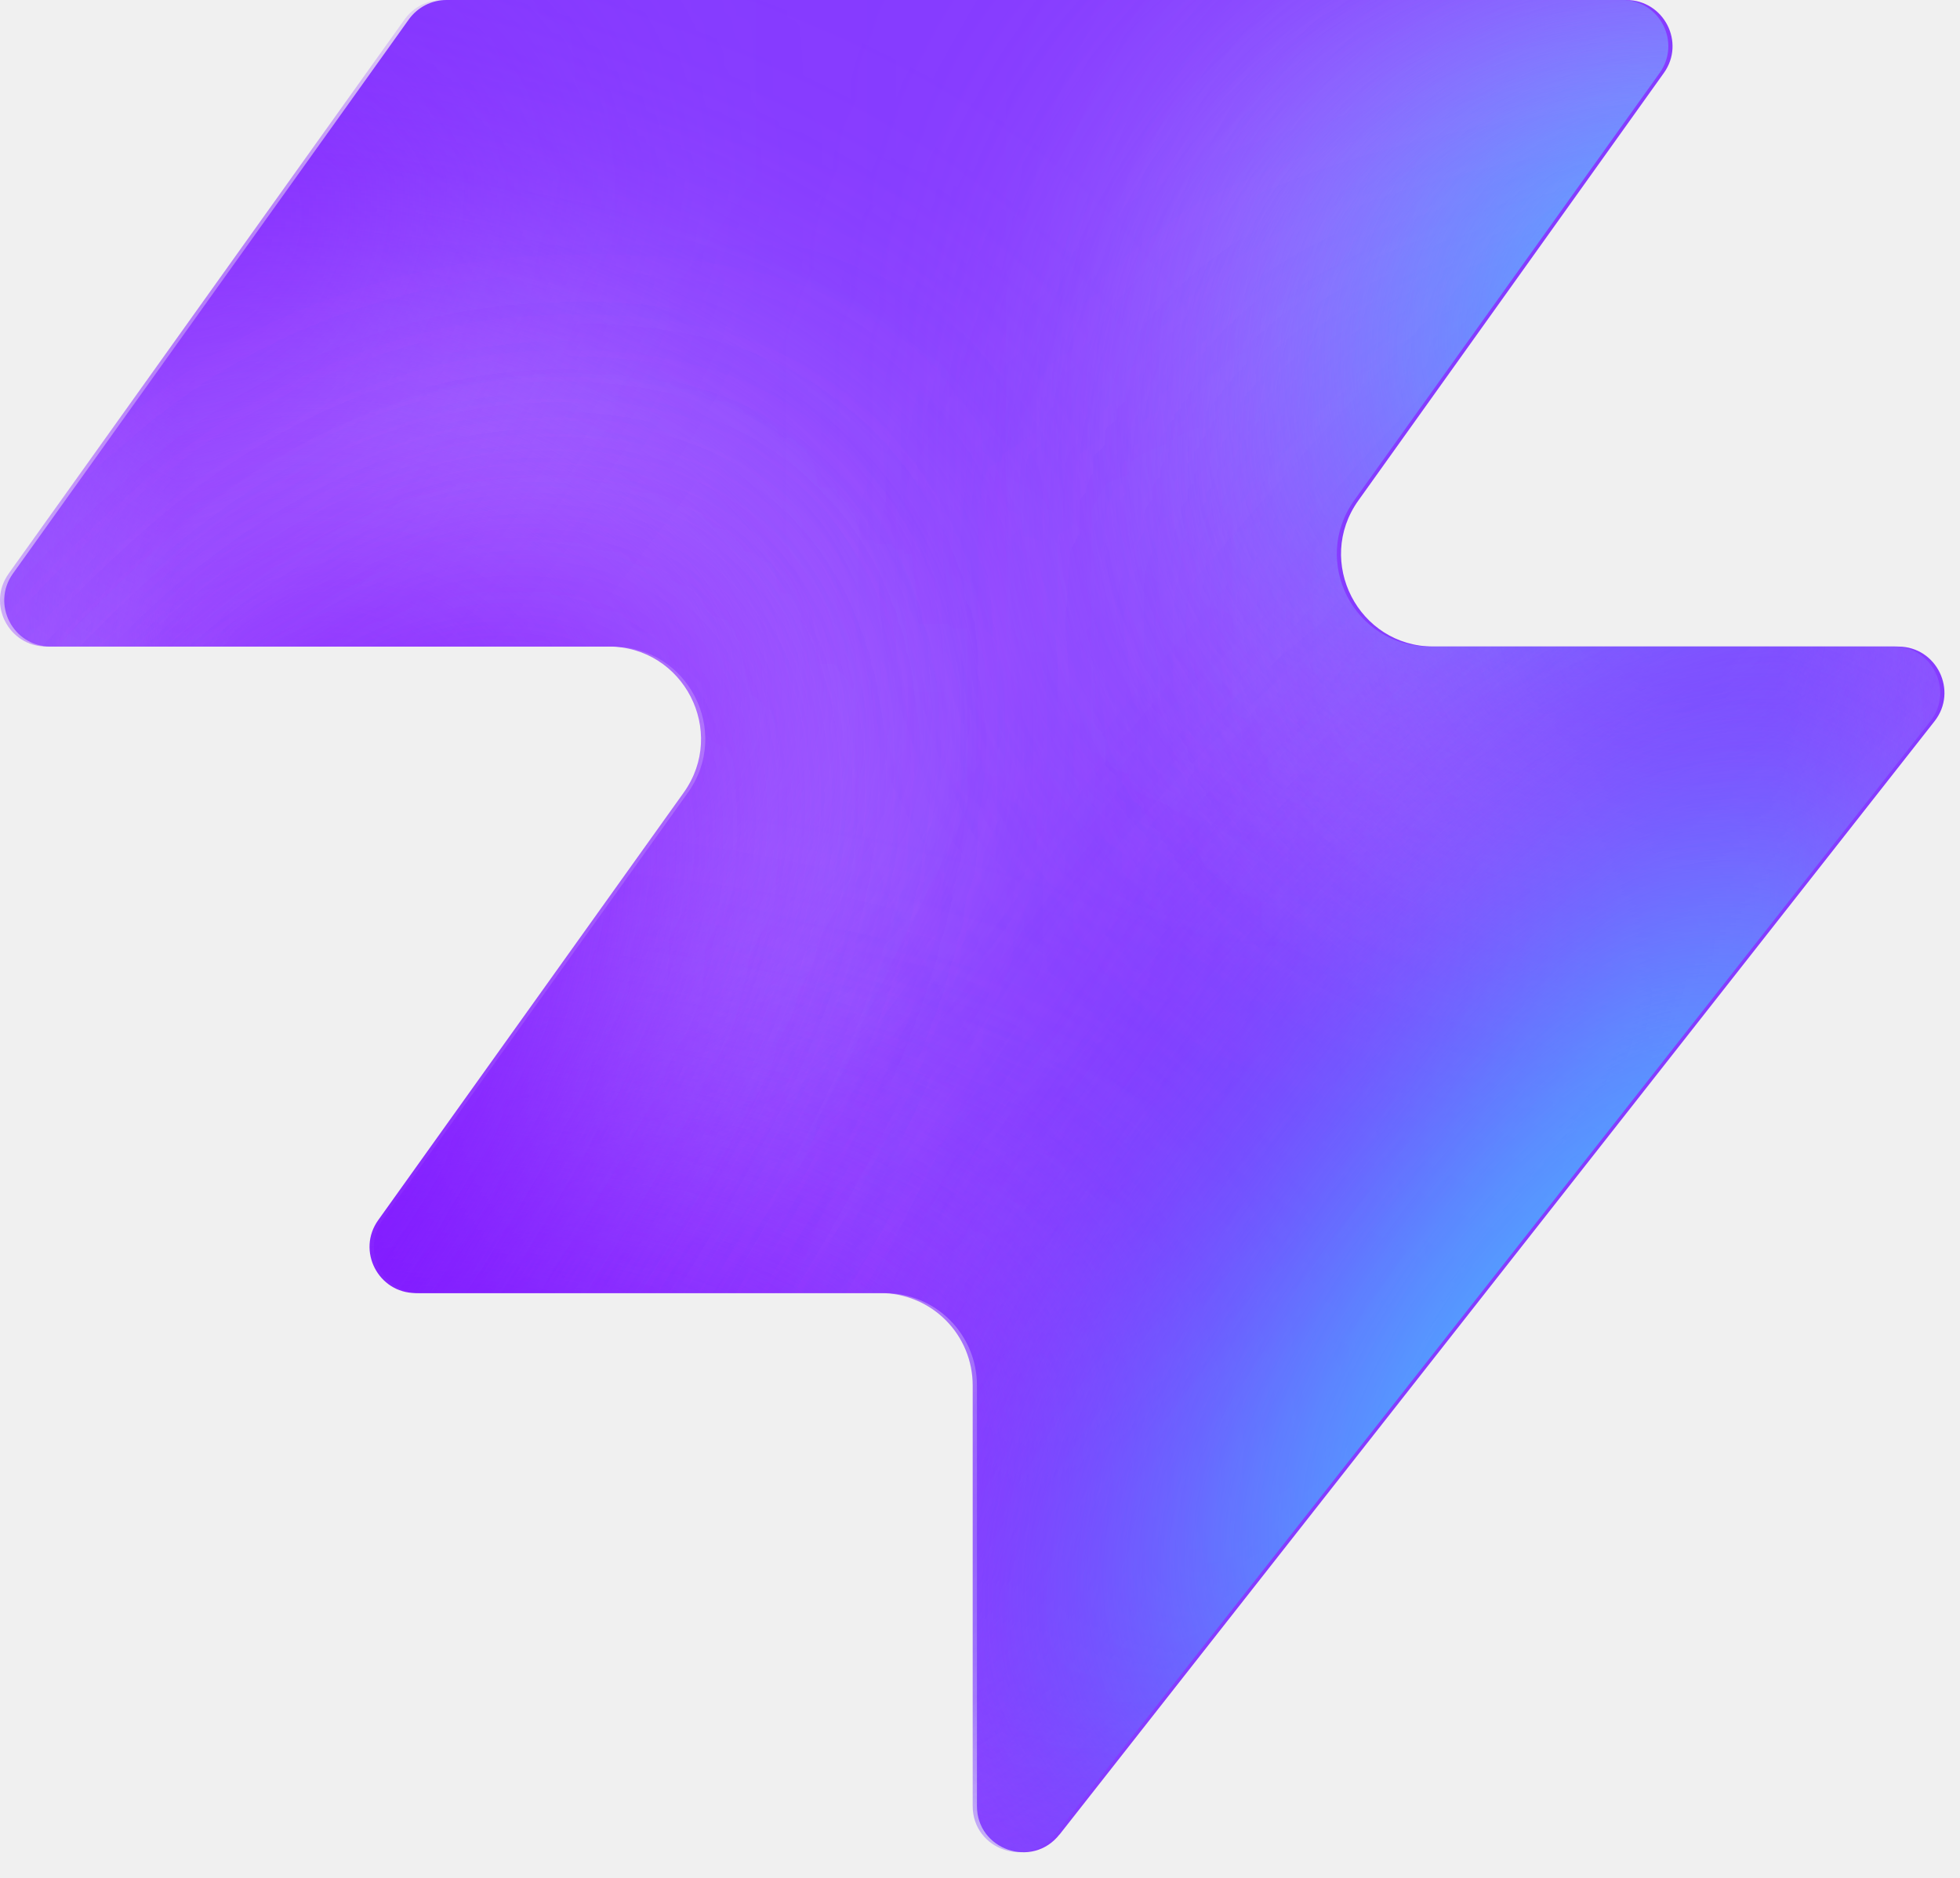
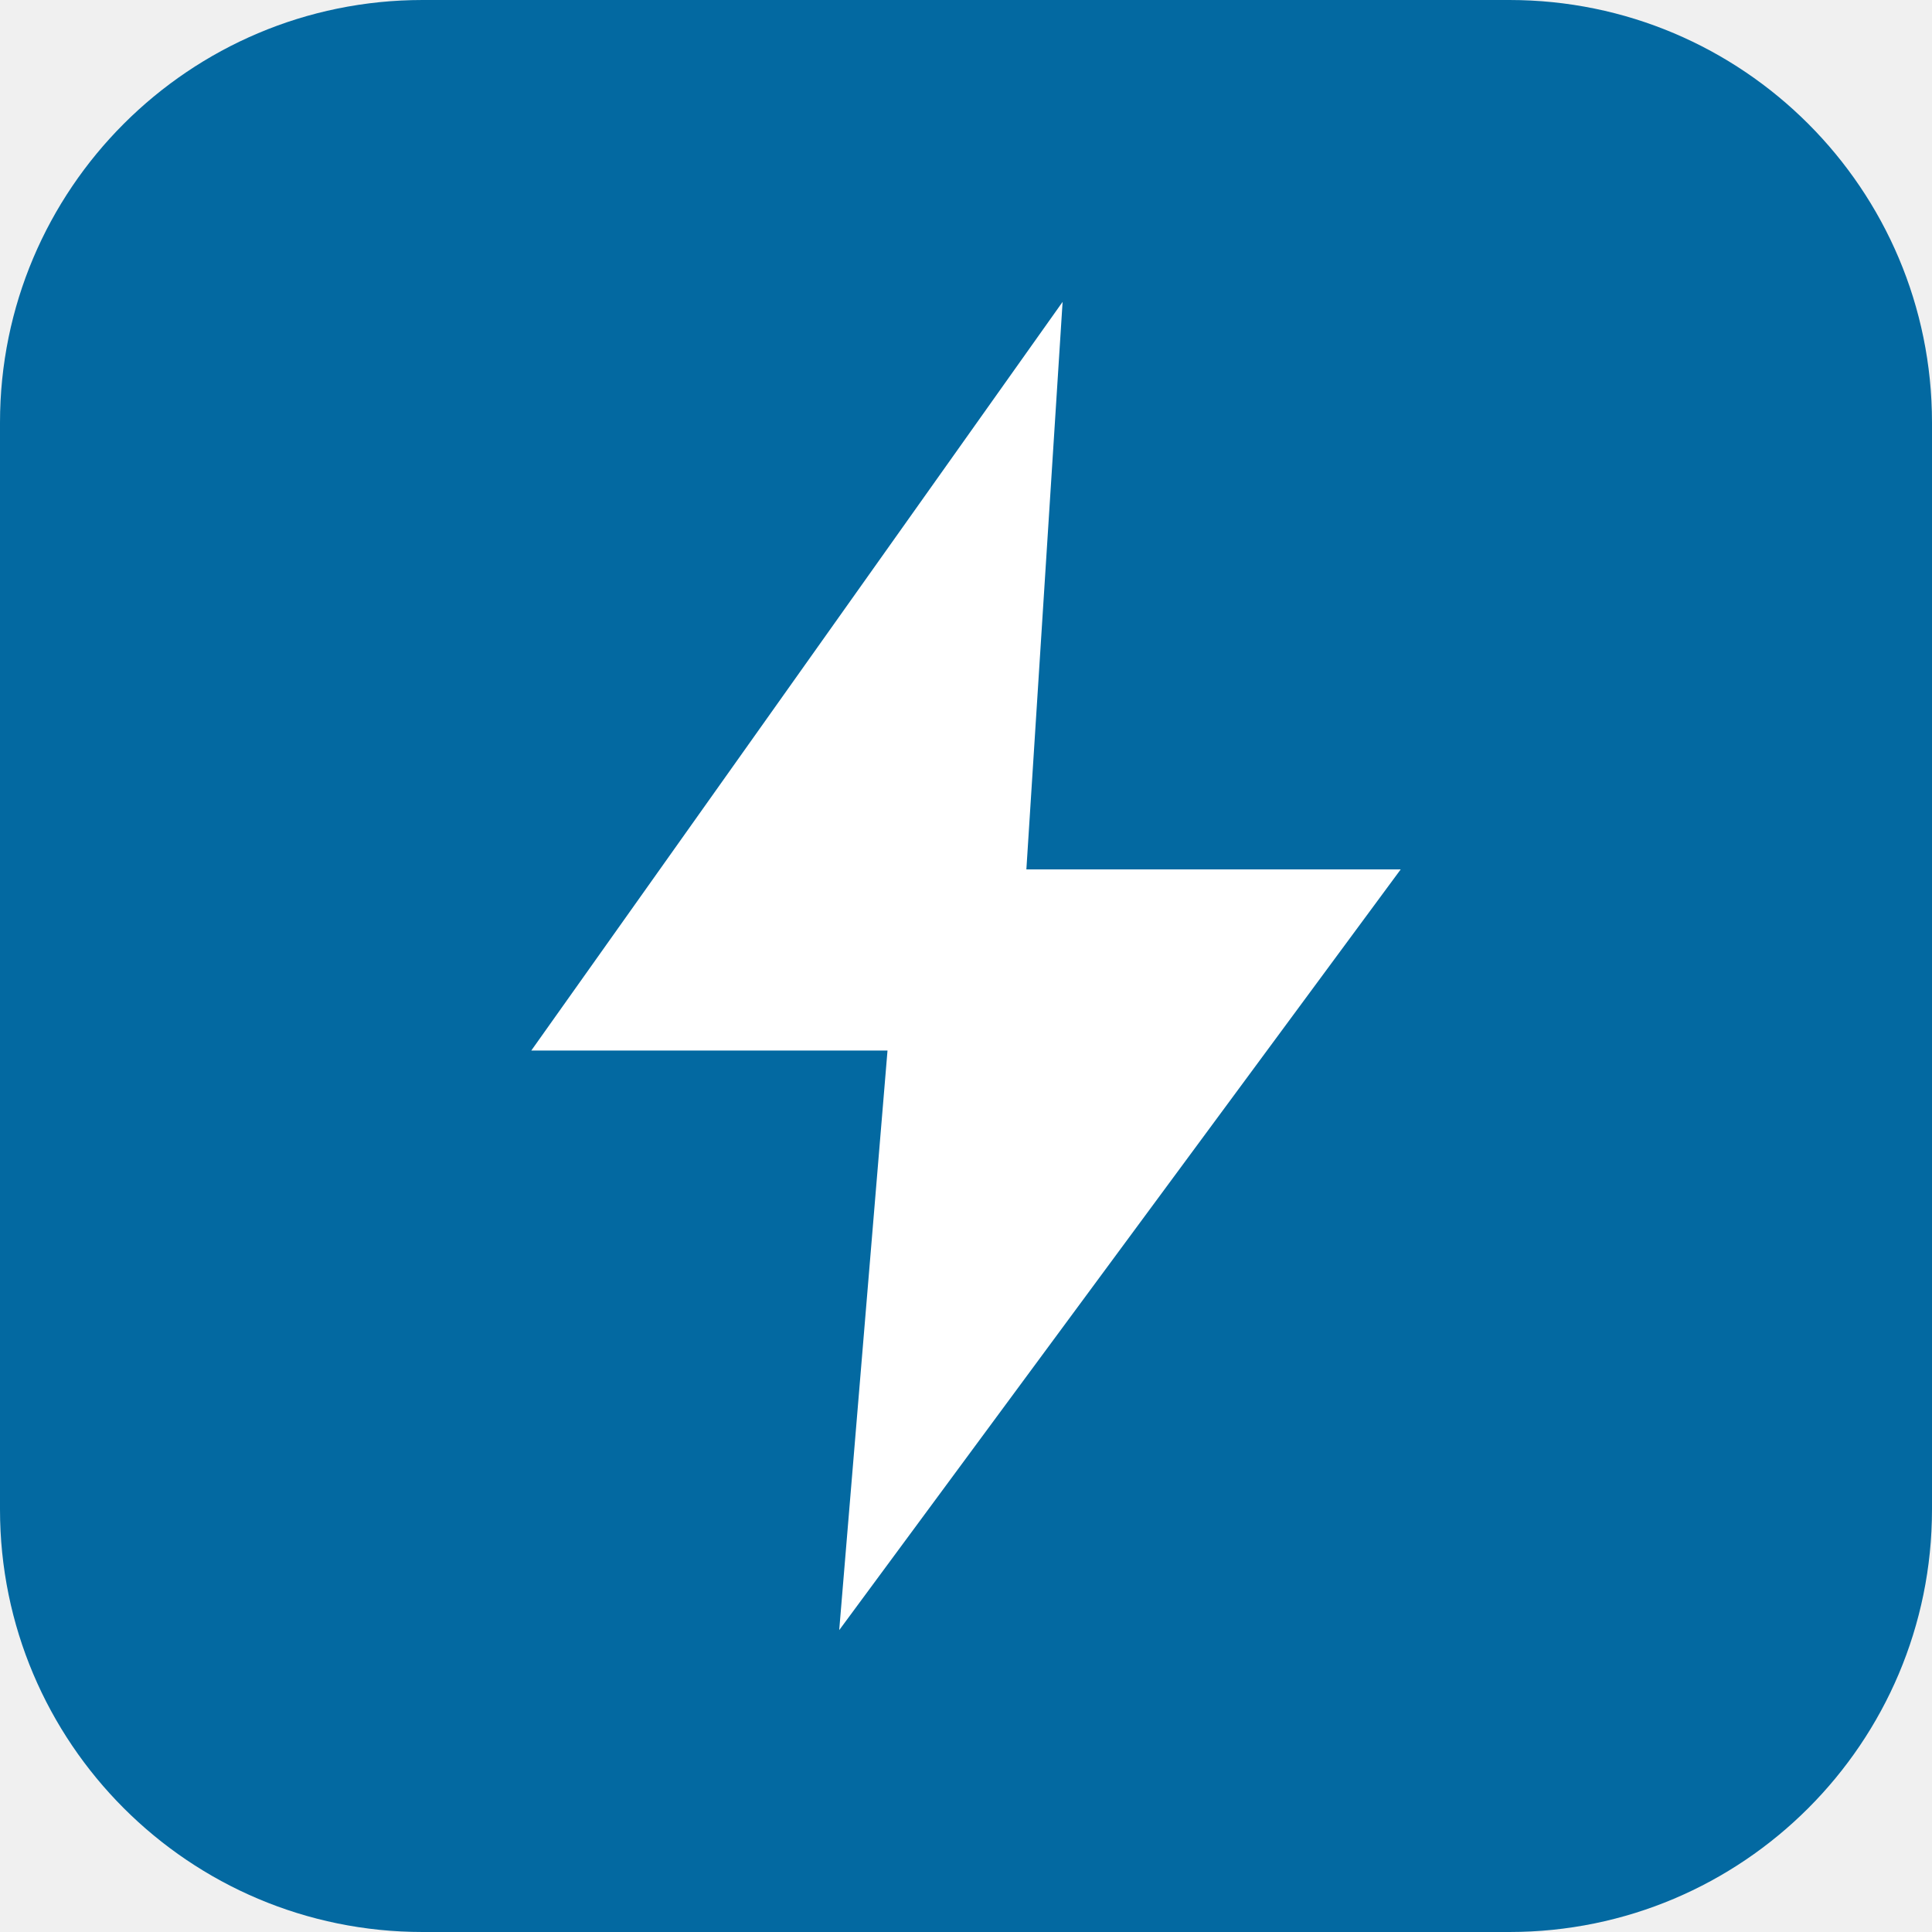
- <svg xmlns="http://www.w3.org/2000/svg" width="48" height="46" fill="none" viewBox="0 0 48 46">
-   <path fill="#863bff" d="M25.946 44.938c-.664.845-2.021.375-2.021-.698V33.937a2.26 2.26 0 0 0-2.262-2.262H10.287c-.92 0-1.456-1.04-.92-1.788l7.48-10.471c1.07-1.497 0-3.578-1.842-3.578H1.237c-.92 0-1.456-1.04-.92-1.788L10.013.474c.214-.297.556-.474.92-.474h28.894c.92 0 1.456 1.04.92 1.788l-7.48 10.471c-1.07 1.498 0 3.579 1.842 3.579h11.377c.943 0 1.473 1.088.89 1.83L25.947 44.94z" style="fill:#863bff;fill:color(display-p3 .525 .23 1);fill-opacity:1" />
-   <mask id="a" width="48" height="46" x="0" y="0" maskUnits="userSpaceOnUse" style="mask-type:alpha">
-     <path fill="#000" d="M25.842 44.938c-.664.844-2.021.375-2.021-.698V33.937a2.26 2.26 0 0 0-2.262-2.262H10.183c-.92 0-1.456-1.04-.92-1.788l7.48-10.471c1.07-1.498 0-3.579-1.842-3.579H1.133c-.92 0-1.456-1.04-.92-1.787L9.91.473c.214-.297.556-.474.92-.474h28.894c.92 0 1.456 1.04.92 1.788l-7.48 10.471c-1.07 1.498 0 3.578 1.842 3.578h11.377c.943 0 1.473 1.088.89 1.832L25.843 44.94z" style="fill:#000;fill-opacity:1" />
-   </mask>
-   <g mask="url(#a)">
-     <g filter="url(#b)">
-       <ellipse cx="5.508" cy="14.704" fill="#ede6ff" rx="5.508" ry="14.704" style="fill:#ede6ff;fill:color(display-p3 .927 .903 1);fill-opacity:1" transform="matrix(.00324 1 1 -.00324 -4.47 31.516)" />
-     </g>
-     <g filter="url(#c)">
-       <ellipse cx="10.399" cy="29.851" fill="#ede6ff" rx="10.399" ry="29.851" style="fill:#ede6ff;fill:color(display-p3 .927 .903 1);fill-opacity:1" transform="matrix(.00324 1 1 -.00324 -39.328 7.883)" />
-     </g>
-     <g filter="url(#d)">
-       <ellipse cx="5.508" cy="30.487" fill="#7e14ff" rx="5.508" ry="30.487" style="fill:#7e14ff;fill:color(display-p3 .492 .077 1);fill-opacity:1" transform="rotate(89.814 -25.913 -14.639)scale(1 -1)" />
-     </g>
-     <g filter="url(#e)">
-       <ellipse cx="5.508" cy="30.599" fill="#7e14ff" rx="5.508" ry="30.599" style="fill:#7e14ff;fill:color(display-p3 .492 .077 1);fill-opacity:1" transform="rotate(89.814 -32.644 -3.334)scale(1 -1)" />
-     </g>
-     <g filter="url(#f)">
-       <ellipse cx="5.508" cy="30.599" fill="#7e14ff" rx="5.508" ry="30.599" style="fill:#7e14ff;fill:color(display-p3 .492 .077 1);fill-opacity:1" transform="matrix(.00324 1 1 -.00324 -34.34 30.47)" />
-     </g>
-     <g filter="url(#g)">
-       <ellipse cx="14.072" cy="22.078" fill="#ede6ff" rx="14.072" ry="22.078" style="fill:#ede6ff;fill:color(display-p3 .927 .903 1);fill-opacity:1" transform="rotate(93.35 24.506 48.493)scale(-1 1)" />
-     </g>
-     <g filter="url(#h)">
-       <ellipse cx="3.47" cy="21.501" fill="#7e14ff" rx="3.47" ry="21.501" style="fill:#7e14ff;fill:color(display-p3 .492 .077 1);fill-opacity:1" transform="rotate(89.009 28.708 47.59)scale(-1 1)" />
-     </g>
-     <g filter="url(#i)">
-       <ellipse cx="3.47" cy="21.501" fill="#7e14ff" rx="3.47" ry="21.501" style="fill:#7e14ff;fill:color(display-p3 .492 .077 1);fill-opacity:1" transform="rotate(89.009 28.708 47.59)scale(-1 1)" />
-     </g>
-     <g filter="url(#j)">
-       <ellipse cx=".387" cy="8.972" fill="#7e14ff" rx="4.407" ry="29.108" style="fill:#7e14ff;fill:color(display-p3 .492 .077 1);fill-opacity:1" transform="rotate(39.51 .387 8.972)" />
-     </g>
-     <g filter="url(#k)">
-       <ellipse cx="47.523" cy="-6.092" fill="#7e14ff" rx="4.407" ry="29.108" style="fill:#7e14ff;fill:color(display-p3 .492 .077 1);fill-opacity:1" transform="rotate(37.892 47.523 -6.092)" />
-     </g>
-     <g filter="url(#l)">
-       <ellipse cx="41.412" cy="6.333" fill="#47bfff" rx="5.971" ry="9.665" style="fill:#47bfff;fill:color(display-p3 .28 .748 1);fill-opacity:1" transform="rotate(37.892 41.412 6.333)" />
-     </g>
-     <g filter="url(#m)">
-       <ellipse cx="-1.879" cy="38.332" fill="#7e14ff" rx="4.407" ry="29.108" style="fill:#7e14ff;fill:color(display-p3 .492 .077 1);fill-opacity:1" transform="rotate(37.892 -1.88 38.332)" />
-     </g>
-     <g filter="url(#n)">
-       <ellipse cx="-1.879" cy="38.332" fill="#7e14ff" rx="4.407" ry="29.108" style="fill:#7e14ff;fill:color(display-p3 .492 .077 1);fill-opacity:1" transform="rotate(37.892 -1.88 38.332)" />
-     </g>
-     <g filter="url(#o)">
-       <ellipse cx="35.651" cy="29.907" fill="#7e14ff" rx="4.407" ry="29.108" style="fill:#7e14ff;fill:color(display-p3 .492 .077 1);fill-opacity:1" transform="rotate(37.892 35.651 29.907)" />
-     </g>
-     <g filter="url(#p)">
-       <ellipse cx="38.418" cy="32.4" fill="#47bfff" rx="5.971" ry="15.297" style="fill:#47bfff;fill:color(display-p3 .28 .748 1);fill-opacity:1" transform="rotate(37.892 38.418 32.4)" />
-     </g>
-   </g>
-   <defs>
-     <filter id="b" width="60.045" height="41.654" x="-19.77" y="16.149" color-interpolation-filters="sRGB" filterUnits="userSpaceOnUse">
-       <feFlood flood-opacity="0" result="BackgroundImageFix" />
-       <feBlend in="SourceGraphic" in2="BackgroundImageFix" result="shape" />
-       <feGaussianBlur result="effect1_foregroundBlur_2002_17158" stdDeviation="7.659" />
-     </filter>
-     <filter id="c" width="90.34" height="51.437" x="-54.613" y="-7.533" color-interpolation-filters="sRGB" filterUnits="userSpaceOnUse">
-       <feFlood flood-opacity="0" result="BackgroundImageFix" />
-       <feBlend in="SourceGraphic" in2="BackgroundImageFix" result="shape" />
-       <feGaussianBlur result="effect1_foregroundBlur_2002_17158" stdDeviation="7.659" />
-     </filter>
-     <filter id="d" width="79.355" height="29.4" x="-49.64" y="2.03" color-interpolation-filters="sRGB" filterUnits="userSpaceOnUse">
-       <feFlood flood-opacity="0" result="BackgroundImageFix" />
-       <feBlend in="SourceGraphic" in2="BackgroundImageFix" result="shape" />
-       <feGaussianBlur result="effect1_foregroundBlur_2002_17158" stdDeviation="4.596" />
-     </filter>
-     <filter id="e" width="79.579" height="29.4" x="-45.045" y="20.029" color-interpolation-filters="sRGB" filterUnits="userSpaceOnUse">
-       <feFlood flood-opacity="0" result="BackgroundImageFix" />
-       <feBlend in="SourceGraphic" in2="BackgroundImageFix" result="shape" />
-       <feGaussianBlur result="effect1_foregroundBlur_2002_17158" stdDeviation="4.596" />
-     </filter>
-     <filter id="f" width="79.579" height="29.4" x="-43.513" y="21.178" color-interpolation-filters="sRGB" filterUnits="userSpaceOnUse">
-       <feFlood flood-opacity="0" result="BackgroundImageFix" />
-       <feBlend in="SourceGraphic" in2="BackgroundImageFix" result="shape" />
-       <feGaussianBlur result="effect1_foregroundBlur_2002_17158" stdDeviation="4.596" />
-     </filter>
-     <filter id="g" width="74.749" height="58.852" x="15.756" y="-17.901" color-interpolation-filters="sRGB" filterUnits="userSpaceOnUse">
-       <feFlood flood-opacity="0" result="BackgroundImageFix" />
-       <feBlend in="SourceGraphic" in2="BackgroundImageFix" result="shape" />
-       <feGaussianBlur result="effect1_foregroundBlur_2002_17158" stdDeviation="7.659" />
-     </filter>
-     <filter id="h" width="61.377" height="25.362" x="23.548" y="2.284" color-interpolation-filters="sRGB" filterUnits="userSpaceOnUse">
-       <feFlood flood-opacity="0" result="BackgroundImageFix" />
-       <feBlend in="SourceGraphic" in2="BackgroundImageFix" result="shape" />
-       <feGaussianBlur result="effect1_foregroundBlur_2002_17158" stdDeviation="4.596" />
-     </filter>
-     <filter id="i" width="61.377" height="25.362" x="23.548" y="2.284" color-interpolation-filters="sRGB" filterUnits="userSpaceOnUse">
-       <feFlood flood-opacity="0" result="BackgroundImageFix" />
-       <feBlend in="SourceGraphic" in2="BackgroundImageFix" result="shape" />
-       <feGaussianBlur result="effect1_foregroundBlur_2002_17158" stdDeviation="4.596" />
-     </filter>
-     <filter id="j" width="56.045" height="63.649" x="-27.636" y="-22.853" color-interpolation-filters="sRGB" filterUnits="userSpaceOnUse">
-       <feFlood flood-opacity="0" result="BackgroundImageFix" />
-       <feBlend in="SourceGraphic" in2="BackgroundImageFix" result="shape" />
-       <feGaussianBlur result="effect1_foregroundBlur_2002_17158" stdDeviation="4.596" />
-     </filter>
-     <filter id="k" width="54.814" height="64.646" x="20.116" y="-38.415" color-interpolation-filters="sRGB" filterUnits="userSpaceOnUse">
-       <feFlood flood-opacity="0" result="BackgroundImageFix" />
-       <feBlend in="SourceGraphic" in2="BackgroundImageFix" result="shape" />
-       <feGaussianBlur result="effect1_foregroundBlur_2002_17158" stdDeviation="4.596" />
-     </filter>
-     <filter id="l" width="33.541" height="35.313" x="24.641" y="-11.323" color-interpolation-filters="sRGB" filterUnits="userSpaceOnUse">
-       <feFlood flood-opacity="0" result="BackgroundImageFix" />
-       <feBlend in="SourceGraphic" in2="BackgroundImageFix" result="shape" />
-       <feGaussianBlur result="effect1_foregroundBlur_2002_17158" stdDeviation="4.596" />
-     </filter>
-     <filter id="m" width="54.814" height="64.646" x="-29.286" y="6.009" color-interpolation-filters="sRGB" filterUnits="userSpaceOnUse">
-       <feFlood flood-opacity="0" result="BackgroundImageFix" />
-       <feBlend in="SourceGraphic" in2="BackgroundImageFix" result="shape" />
-       <feGaussianBlur result="effect1_foregroundBlur_2002_17158" stdDeviation="4.596" />
-     </filter>
-     <filter id="n" width="54.814" height="64.646" x="-29.286" y="6.009" color-interpolation-filters="sRGB" filterUnits="userSpaceOnUse">
-       <feFlood flood-opacity="0" result="BackgroundImageFix" />
-       <feBlend in="SourceGraphic" in2="BackgroundImageFix" result="shape" />
-       <feGaussianBlur result="effect1_foregroundBlur_2002_17158" stdDeviation="4.596" />
-     </filter>
-     <filter id="o" width="54.814" height="64.646" x="8.244" y="-2.416" color-interpolation-filters="sRGB" filterUnits="userSpaceOnUse">
-       <feFlood flood-opacity="0" result="BackgroundImageFix" />
-       <feBlend in="SourceGraphic" in2="BackgroundImageFix" result="shape" />
-       <feGaussianBlur result="effect1_foregroundBlur_2002_17158" stdDeviation="4.596" />
-     </filter>
-     <filter id="p" width="39.409" height="43.623" x="18.713" y="10.588" color-interpolation-filters="sRGB" filterUnits="userSpaceOnUse">
-       <feFlood flood-opacity="0" result="BackgroundImageFix" />
-       <feBlend in="SourceGraphic" in2="BackgroundImageFix" result="shape" />
-       <feGaussianBlur result="effect1_foregroundBlur_2002_17158" stdDeviation="4.596" />
-     </filter>
-   </defs>
+ <svg xmlns="http://www.w3.org/2000/svg" viewBox="0 0 32 32">
+   <rect width="32" height="32" rx="7" fill="#0369A1" />
+   <path d="M17.6 5 8.8 17.4h5.9L13.9 27l9.3-12.6h-6.2L17.6 5z" fill="#fff" />
</svg>
